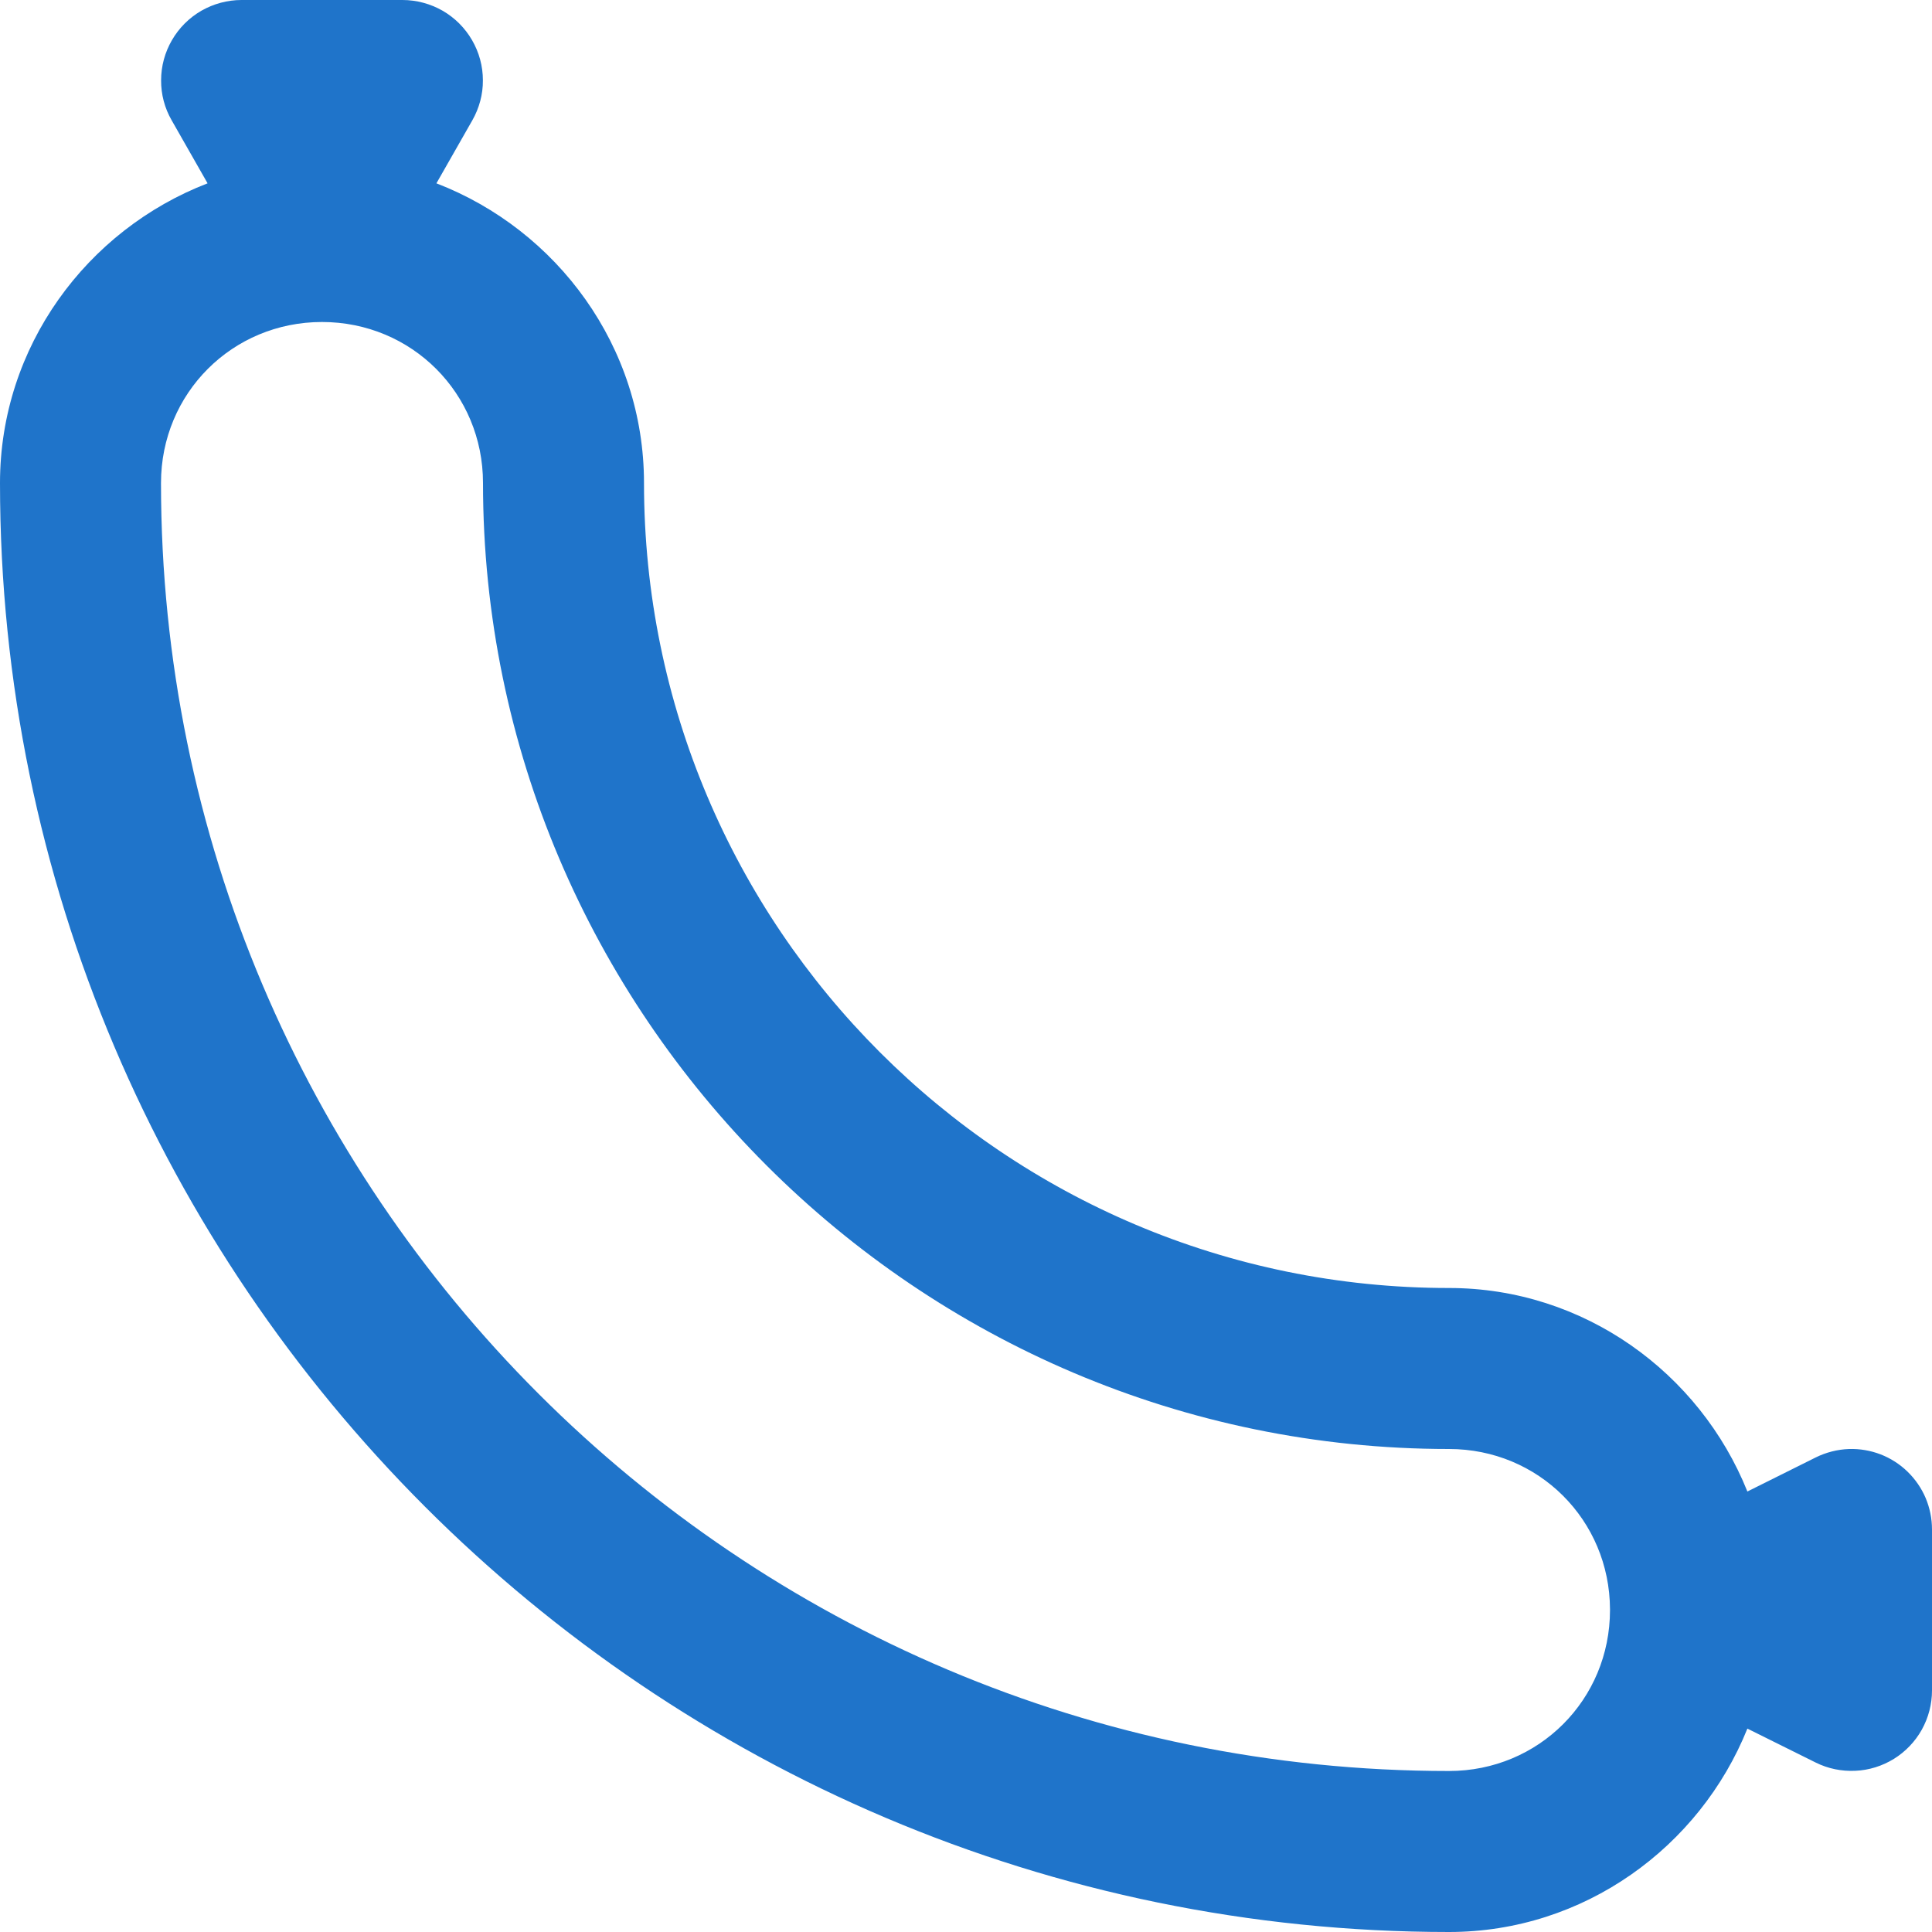
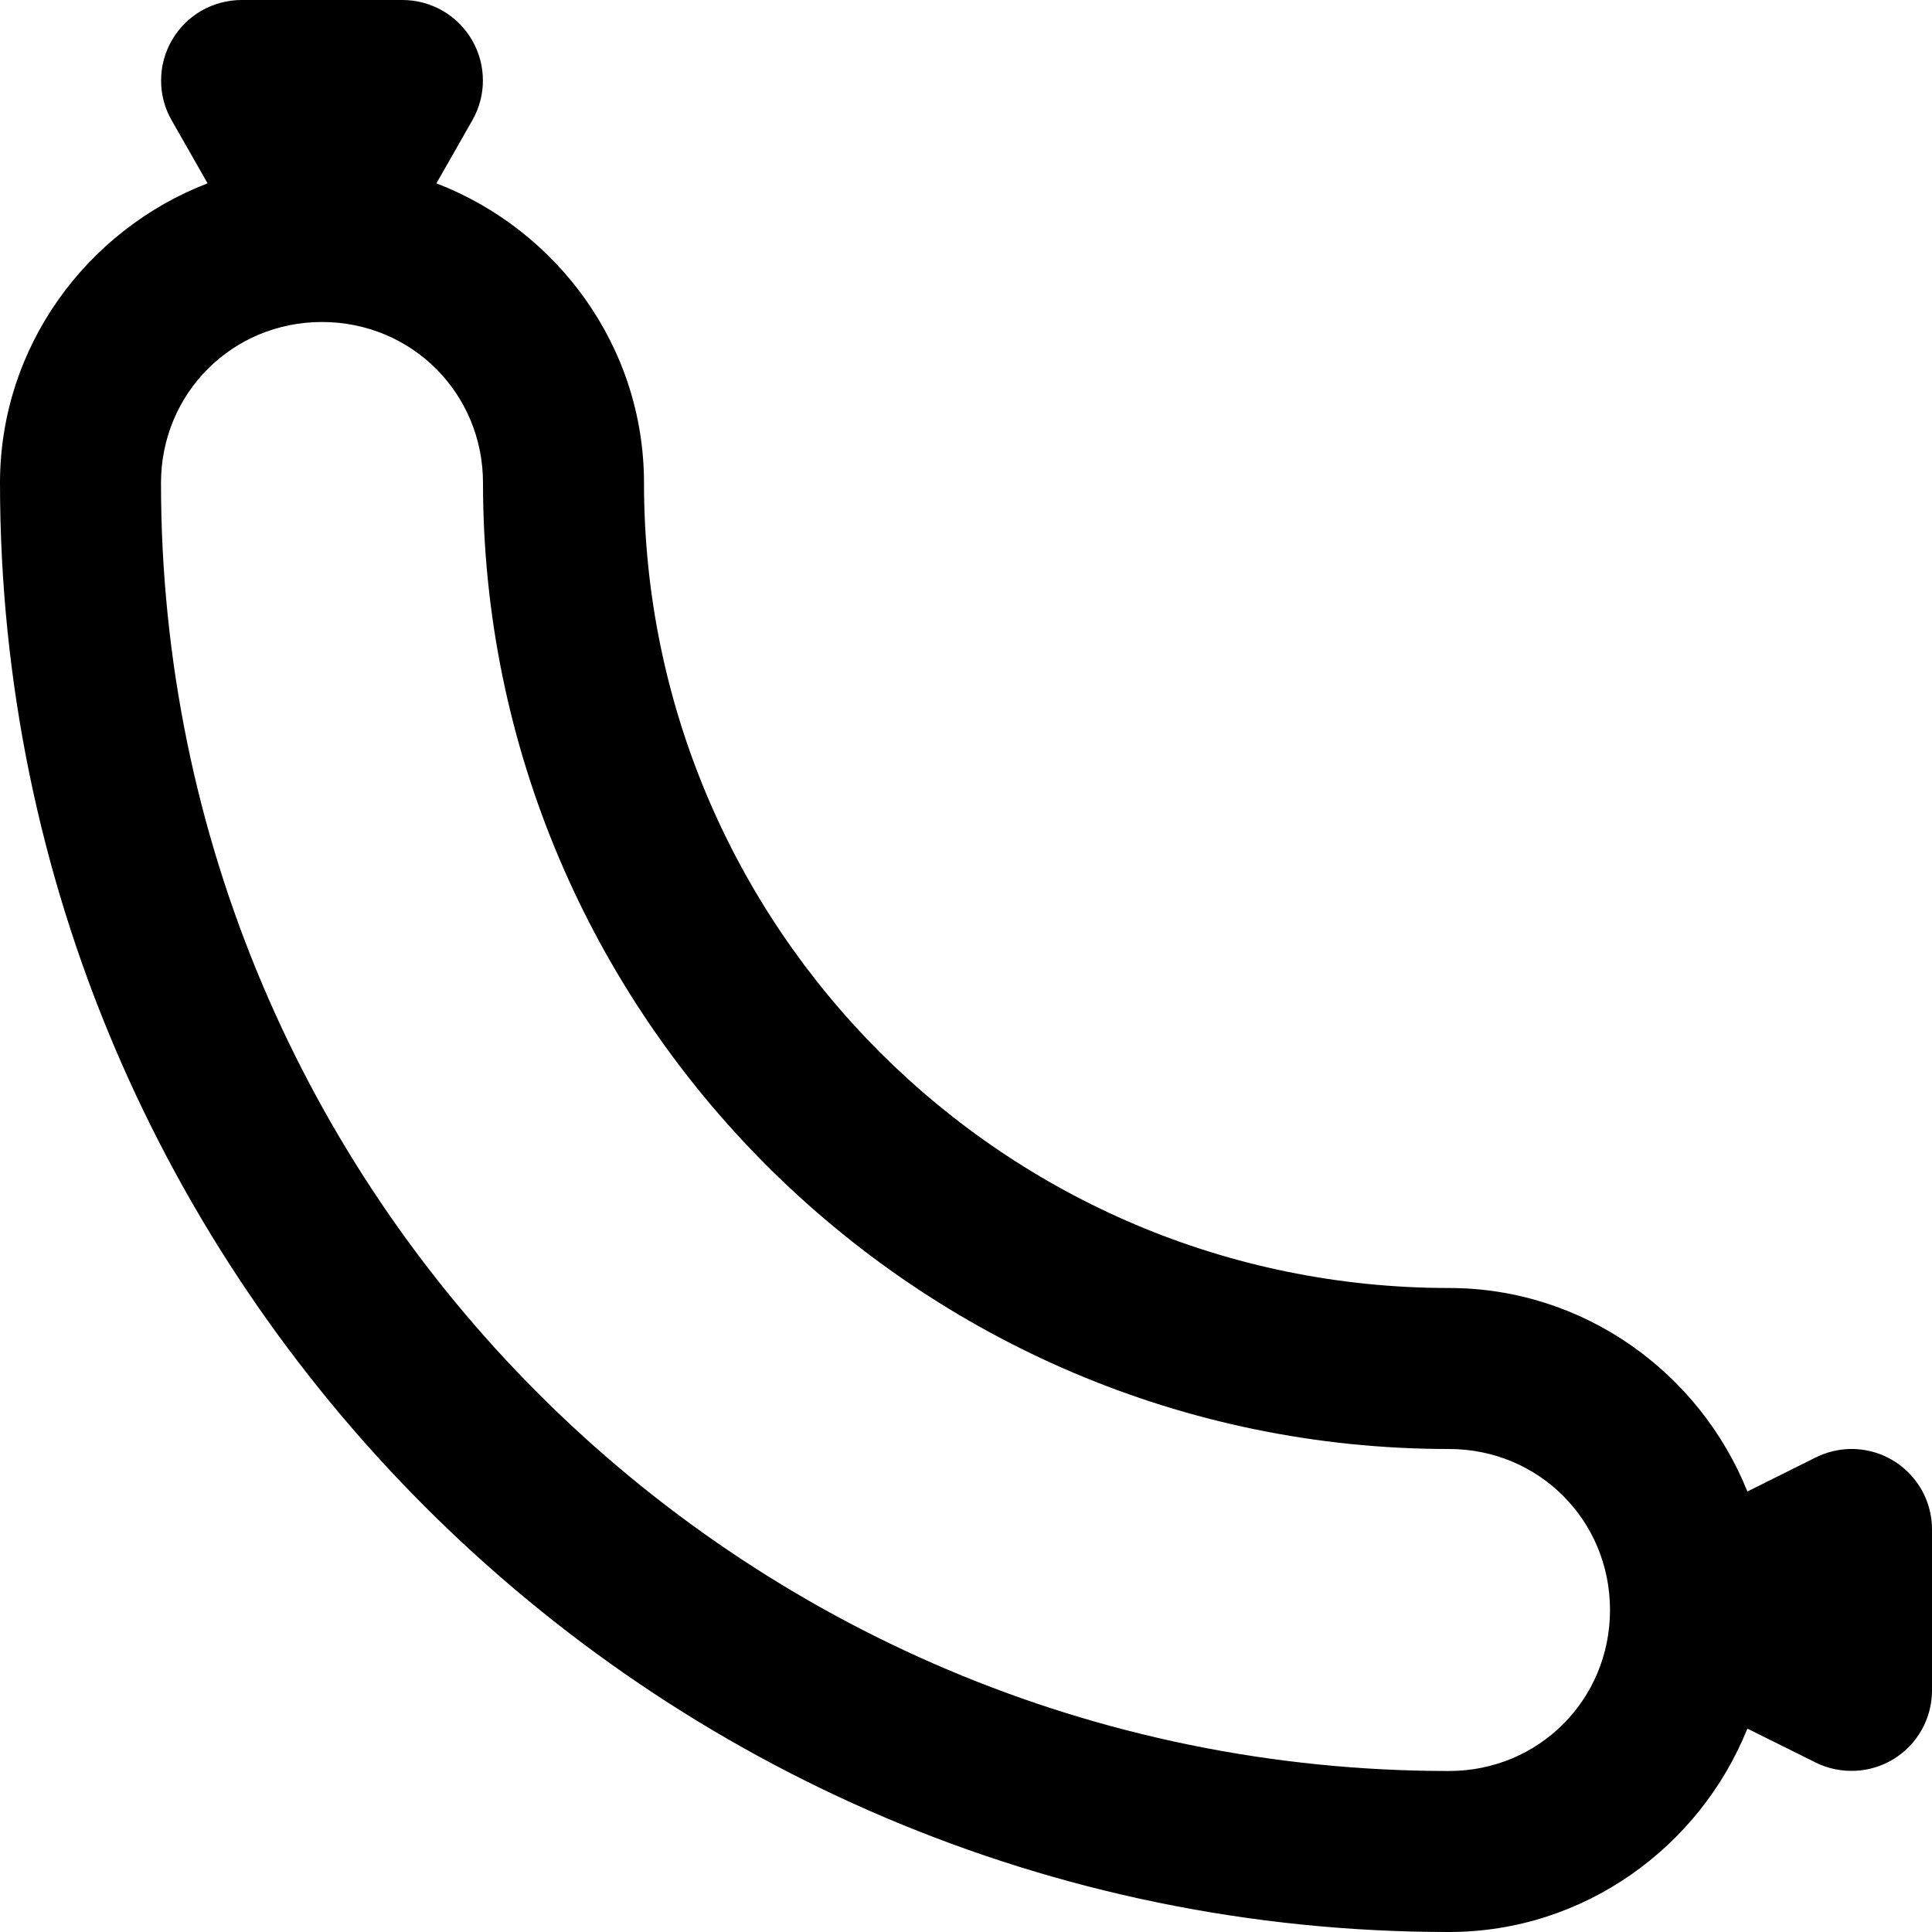
- <svg xmlns="http://www.w3.org/2000/svg" width="18" height="18" viewBox="0 0 18 18" fill="none">
-   <path d="M2.25 0C2.119 0 1.99 0.035 1.876 0.1C1.762 0.166 1.668 0.26 1.602 0.374C1.536 0.488 1.501 0.616 1.501 0.748C1.5 0.879 1.534 1.008 1.6 1.122L1.934 1.708C0.809 2.142 0 3.229 0 4.5C0 11.937 6.063 18 13.5 18C14.757 18 15.836 17.209 16.28 16.105L16.916 16.421C17.03 16.478 17.157 16.504 17.285 16.498C17.412 16.493 17.536 16.454 17.645 16.387C17.753 16.32 17.843 16.226 17.905 16.115C17.967 16.003 18 15.878 18 15.75V14.25C18 14.149 17.98 14.05 17.941 13.957C17.902 13.865 17.844 13.781 17.772 13.711C17.7 13.641 17.614 13.586 17.521 13.55C17.427 13.514 17.327 13.497 17.227 13.5C17.119 13.504 17.013 13.531 16.916 13.579L16.28 13.896C15.836 12.79 14.757 12 13.5 12C9.359 12 6 8.641 6 4.5C6 3.229 5.191 2.142 4.066 1.708L4.4 1.122C4.465 1.008 4.5 0.879 4.499 0.748C4.499 0.616 4.464 0.488 4.398 0.374C4.332 0.26 4.238 0.166 4.124 0.1C4.01 0.035 3.881 0 3.75 0H2.25ZM3 3C3.836 3 4.5 3.664 4.5 4.5C4.5 9.455 8.545 13.5 13.5 13.5C14.334 13.5 14.997 14.161 15 14.994V15C15 15.836 14.336 16.5 13.5 16.5C6.876 16.5 1.5 11.124 1.5 4.5C1.5 3.664 2.164 3 3 3Z" fill="#1F74CA" />
+ <svg width="18" height="18" viewBox="0 0 18 18">
+   <path d="M2.25 0C2.119 0 1.99 0.035 1.876 0.1C1.762 0.166 1.668 0.26 1.602 0.374C1.536 0.488 1.501 0.616 1.501 0.748C1.5 0.879 1.534 1.008 1.6 1.122L1.934 1.708C0.809 2.142 0 3.229 0 4.5C0 11.937 6.063 18 13.5 18C14.757 18 15.836 17.209 16.28 16.105L16.916 16.421C17.03 16.478 17.157 16.504 17.285 16.498C17.412 16.493 17.536 16.454 17.645 16.387C17.753 16.32 17.843 16.226 17.905 16.115C17.967 16.003 18 15.878 18 15.75V14.25C18 14.149 17.98 14.05 17.941 13.957C17.902 13.865 17.844 13.781 17.772 13.711C17.7 13.641 17.614 13.586 17.521 13.55C17.427 13.514 17.327 13.497 17.227 13.5C17.119 13.504 17.013 13.531 16.916 13.579L16.28 13.896C15.836 12.79 14.757 12 13.5 12C9.359 12 6 8.641 6 4.5C6 3.229 5.191 2.142 4.066 1.708L4.4 1.122C4.465 1.008 4.5 0.879 4.499 0.748C4.499 0.616 4.464 0.488 4.398 0.374C4.332 0.26 4.238 0.166 4.124 0.1C4.01 0.035 3.881 0 3.75 0H2.25ZM3 3C3.836 3 4.5 3.664 4.5 4.5C4.5 9.455 8.545 13.5 13.5 13.5C14.334 13.5 14.997 14.161 15 14.994V15C15 15.836 14.336 16.5 13.5 16.5C6.876 16.5 1.5 11.124 1.5 4.5C1.5 3.664 2.164 3 3 3Z" />
</svg>
